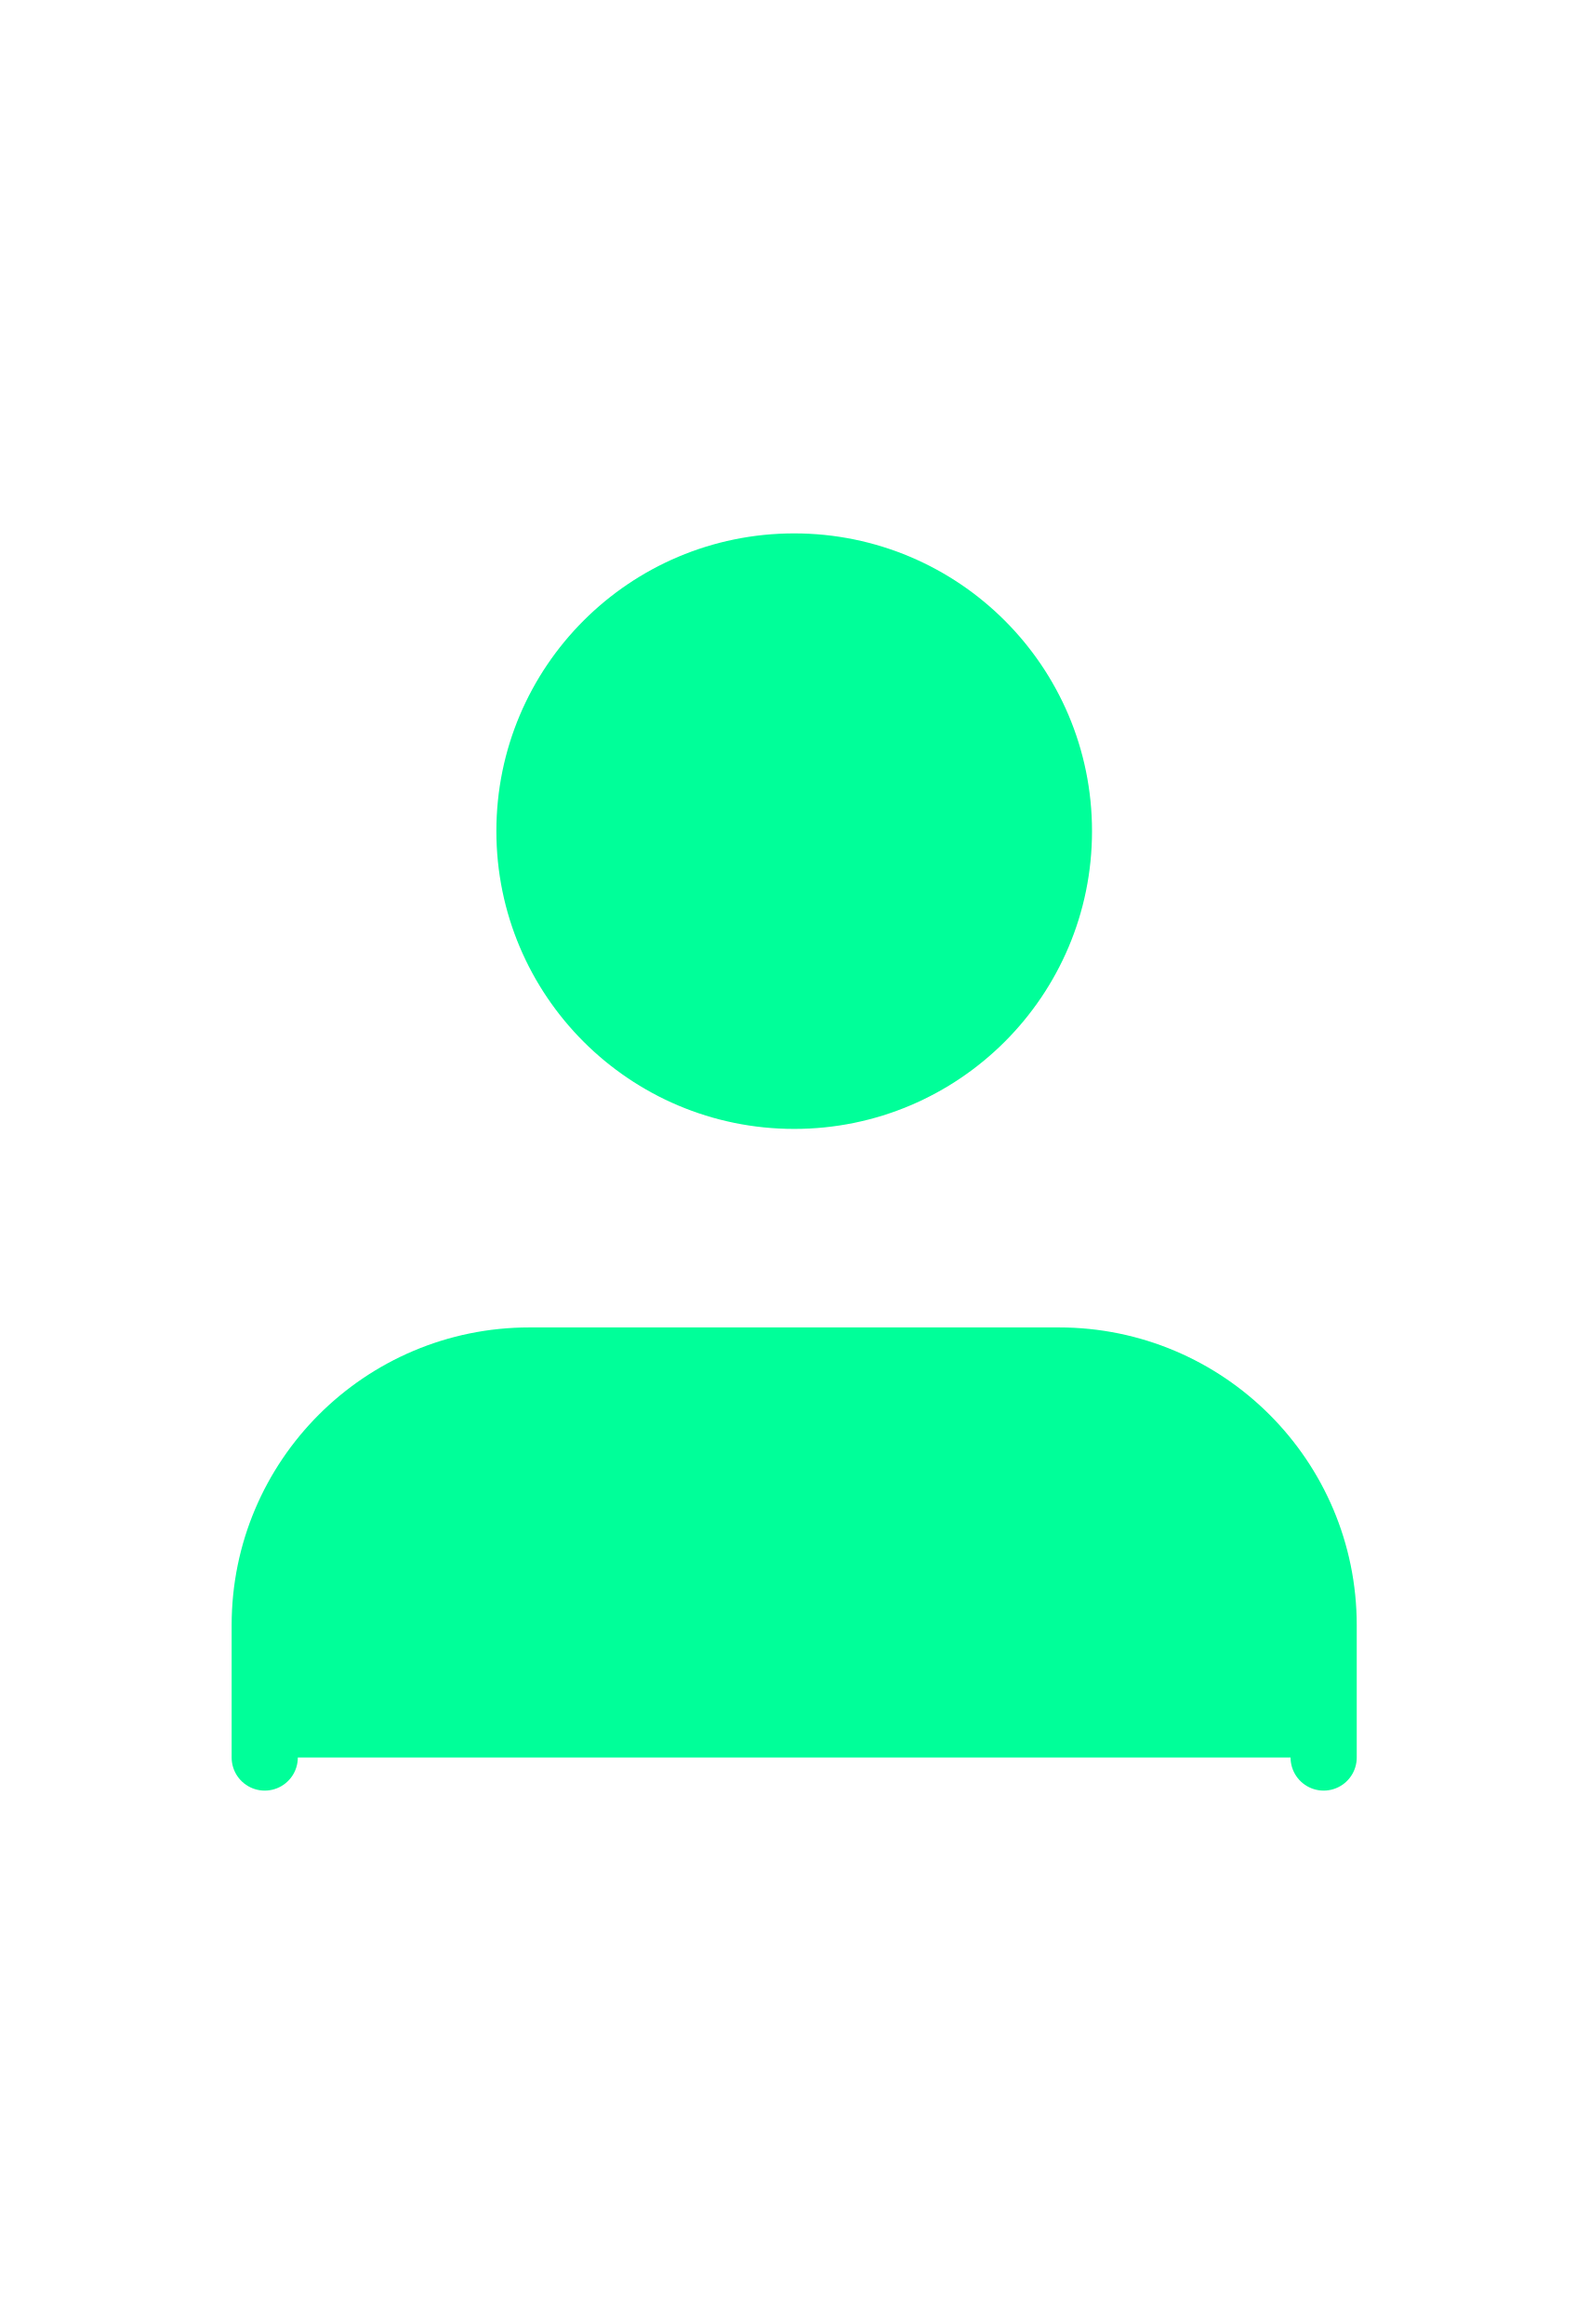
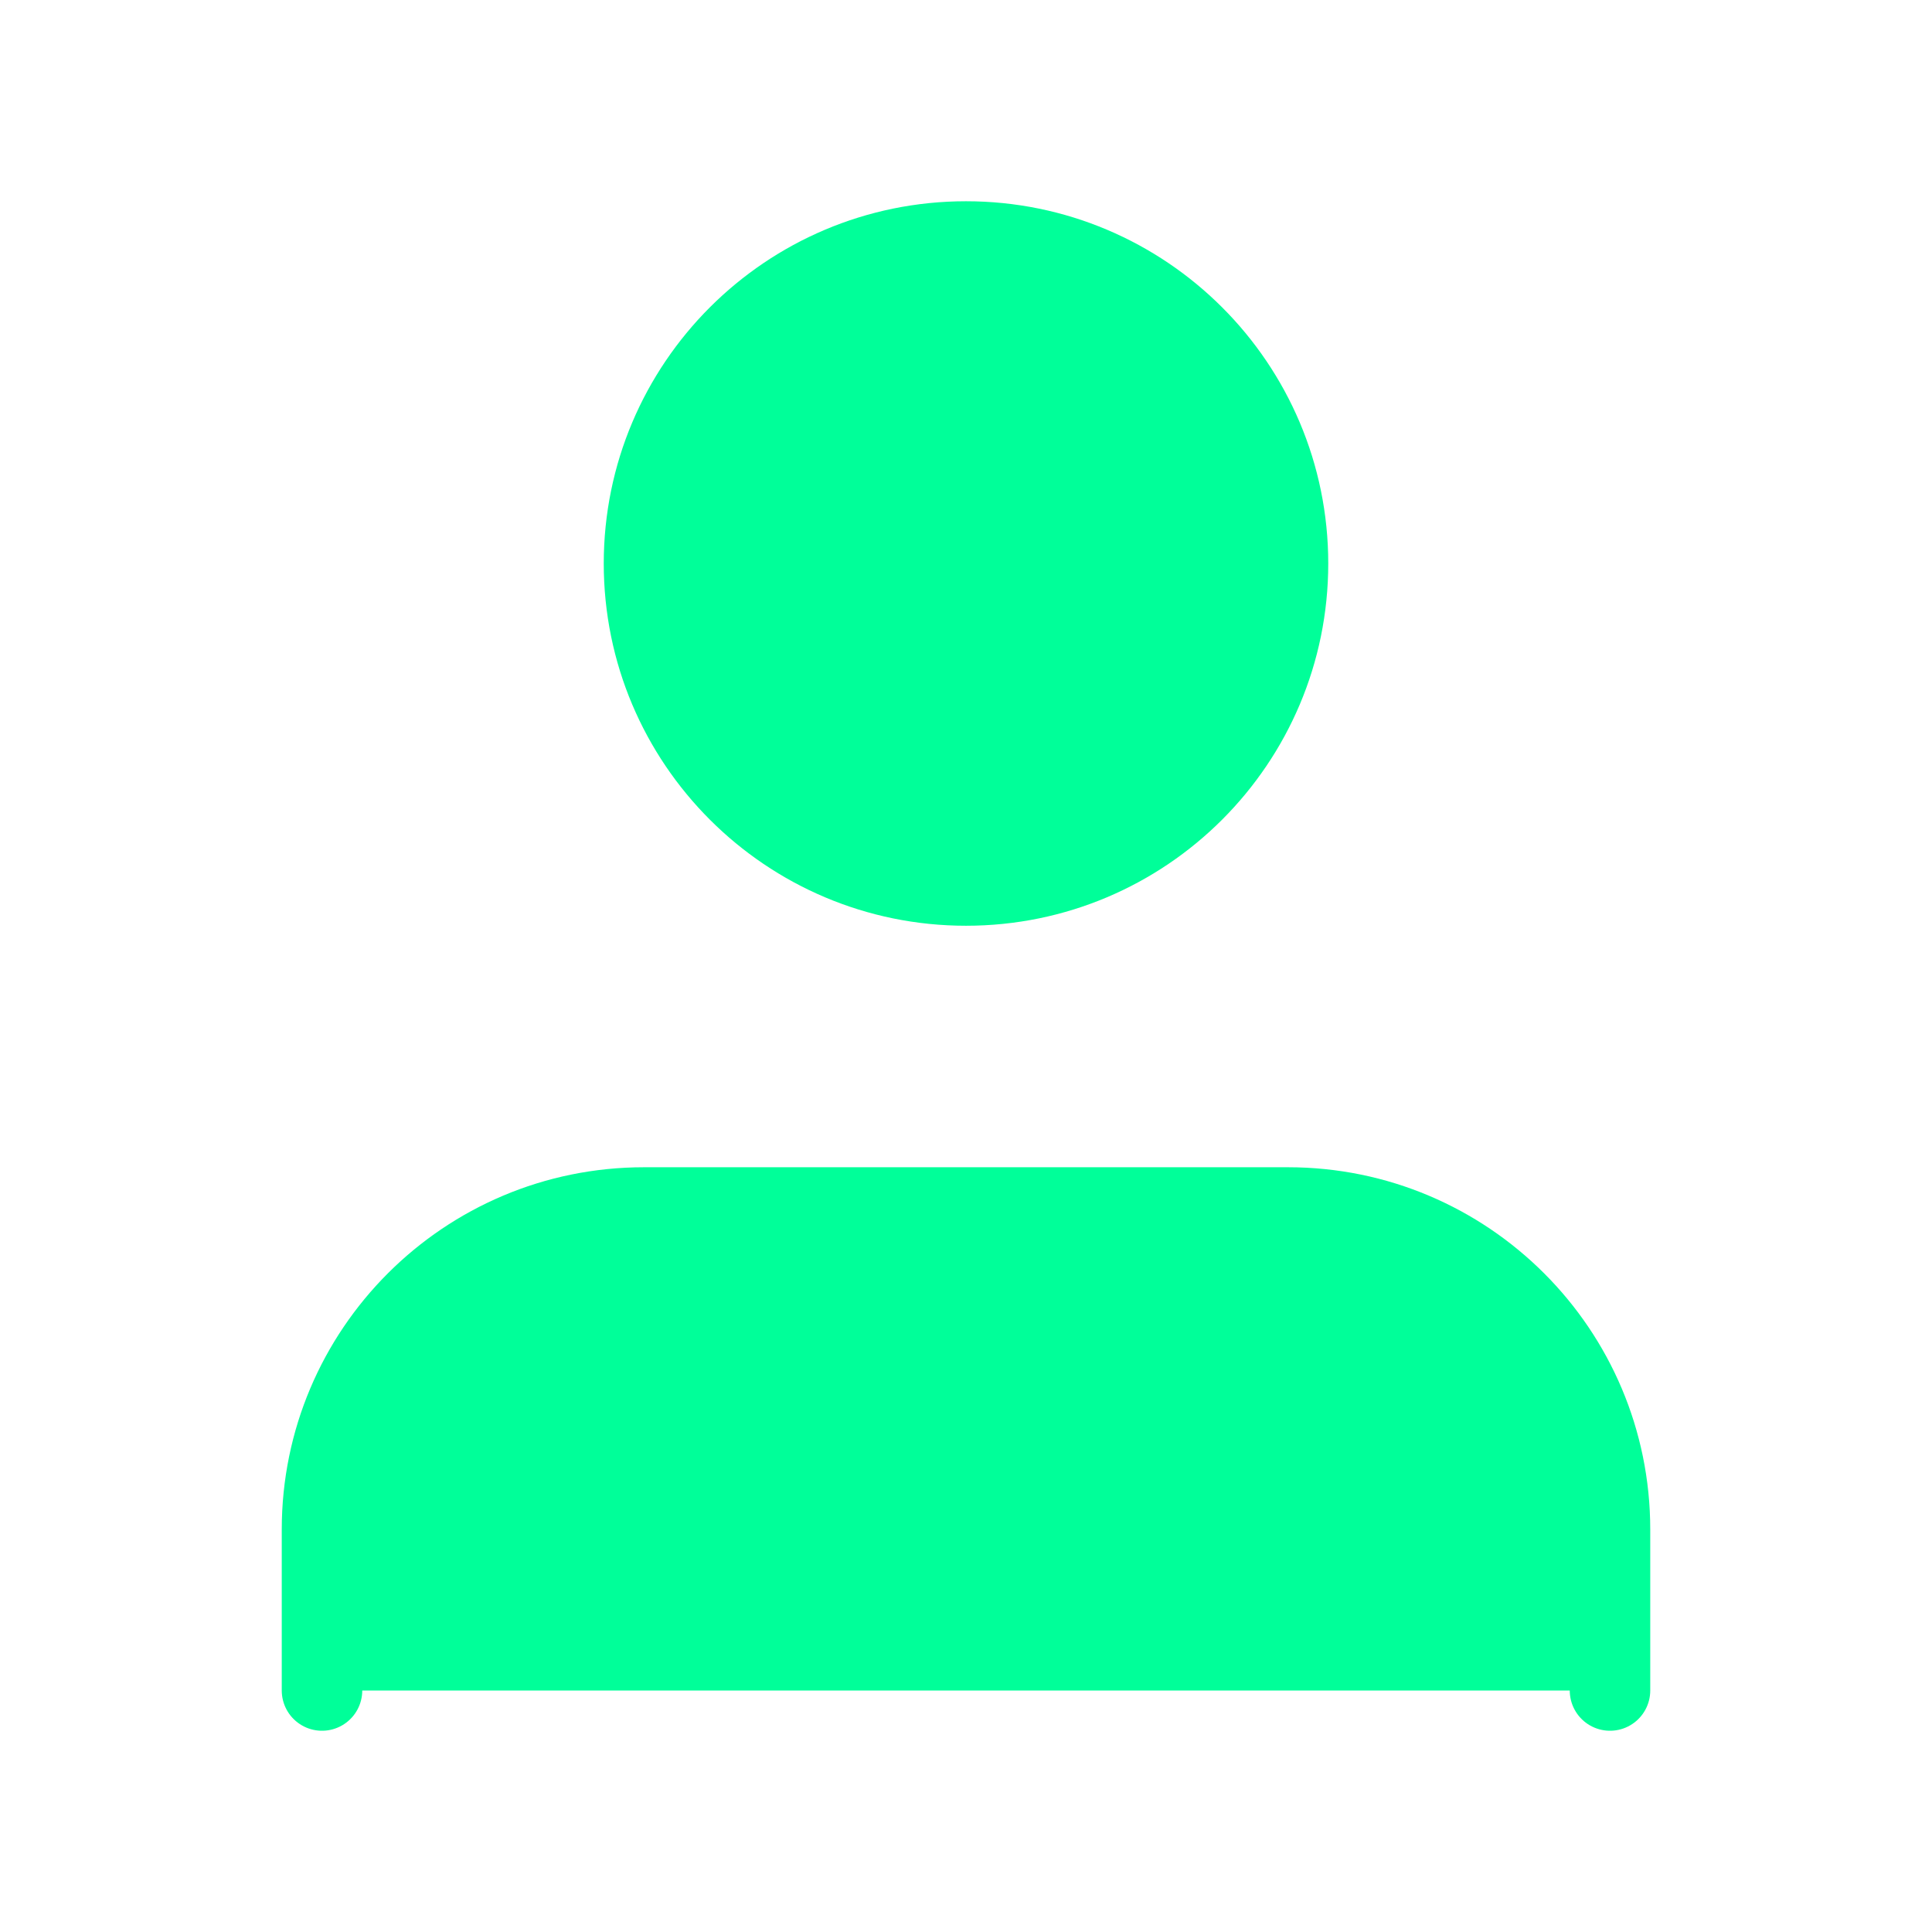
- <svg xmlns="http://www.w3.org/2000/svg" height="60" width="41" viewBox="0 0 24 24" fill="#00FF99" stroke="#00FF99" stroke-width="" stroke-linecap="round" stroke-linejoin="round" class="feather feather-user">
+ <svg xmlns="http://www.w3.org/2000/svg" viewBox="0 0 24 24" fill="#00FF99" stroke="#00FF99" stroke-width="" stroke-linecap="round" stroke-linejoin="round" class="feather feather-user">
  <path d="M20 21v-2a4 4 0 0 0-4-4H8a4 4 0 0 0-4 4v2" />
  <circle cx="12" cy="7" r="4" />
</svg>
